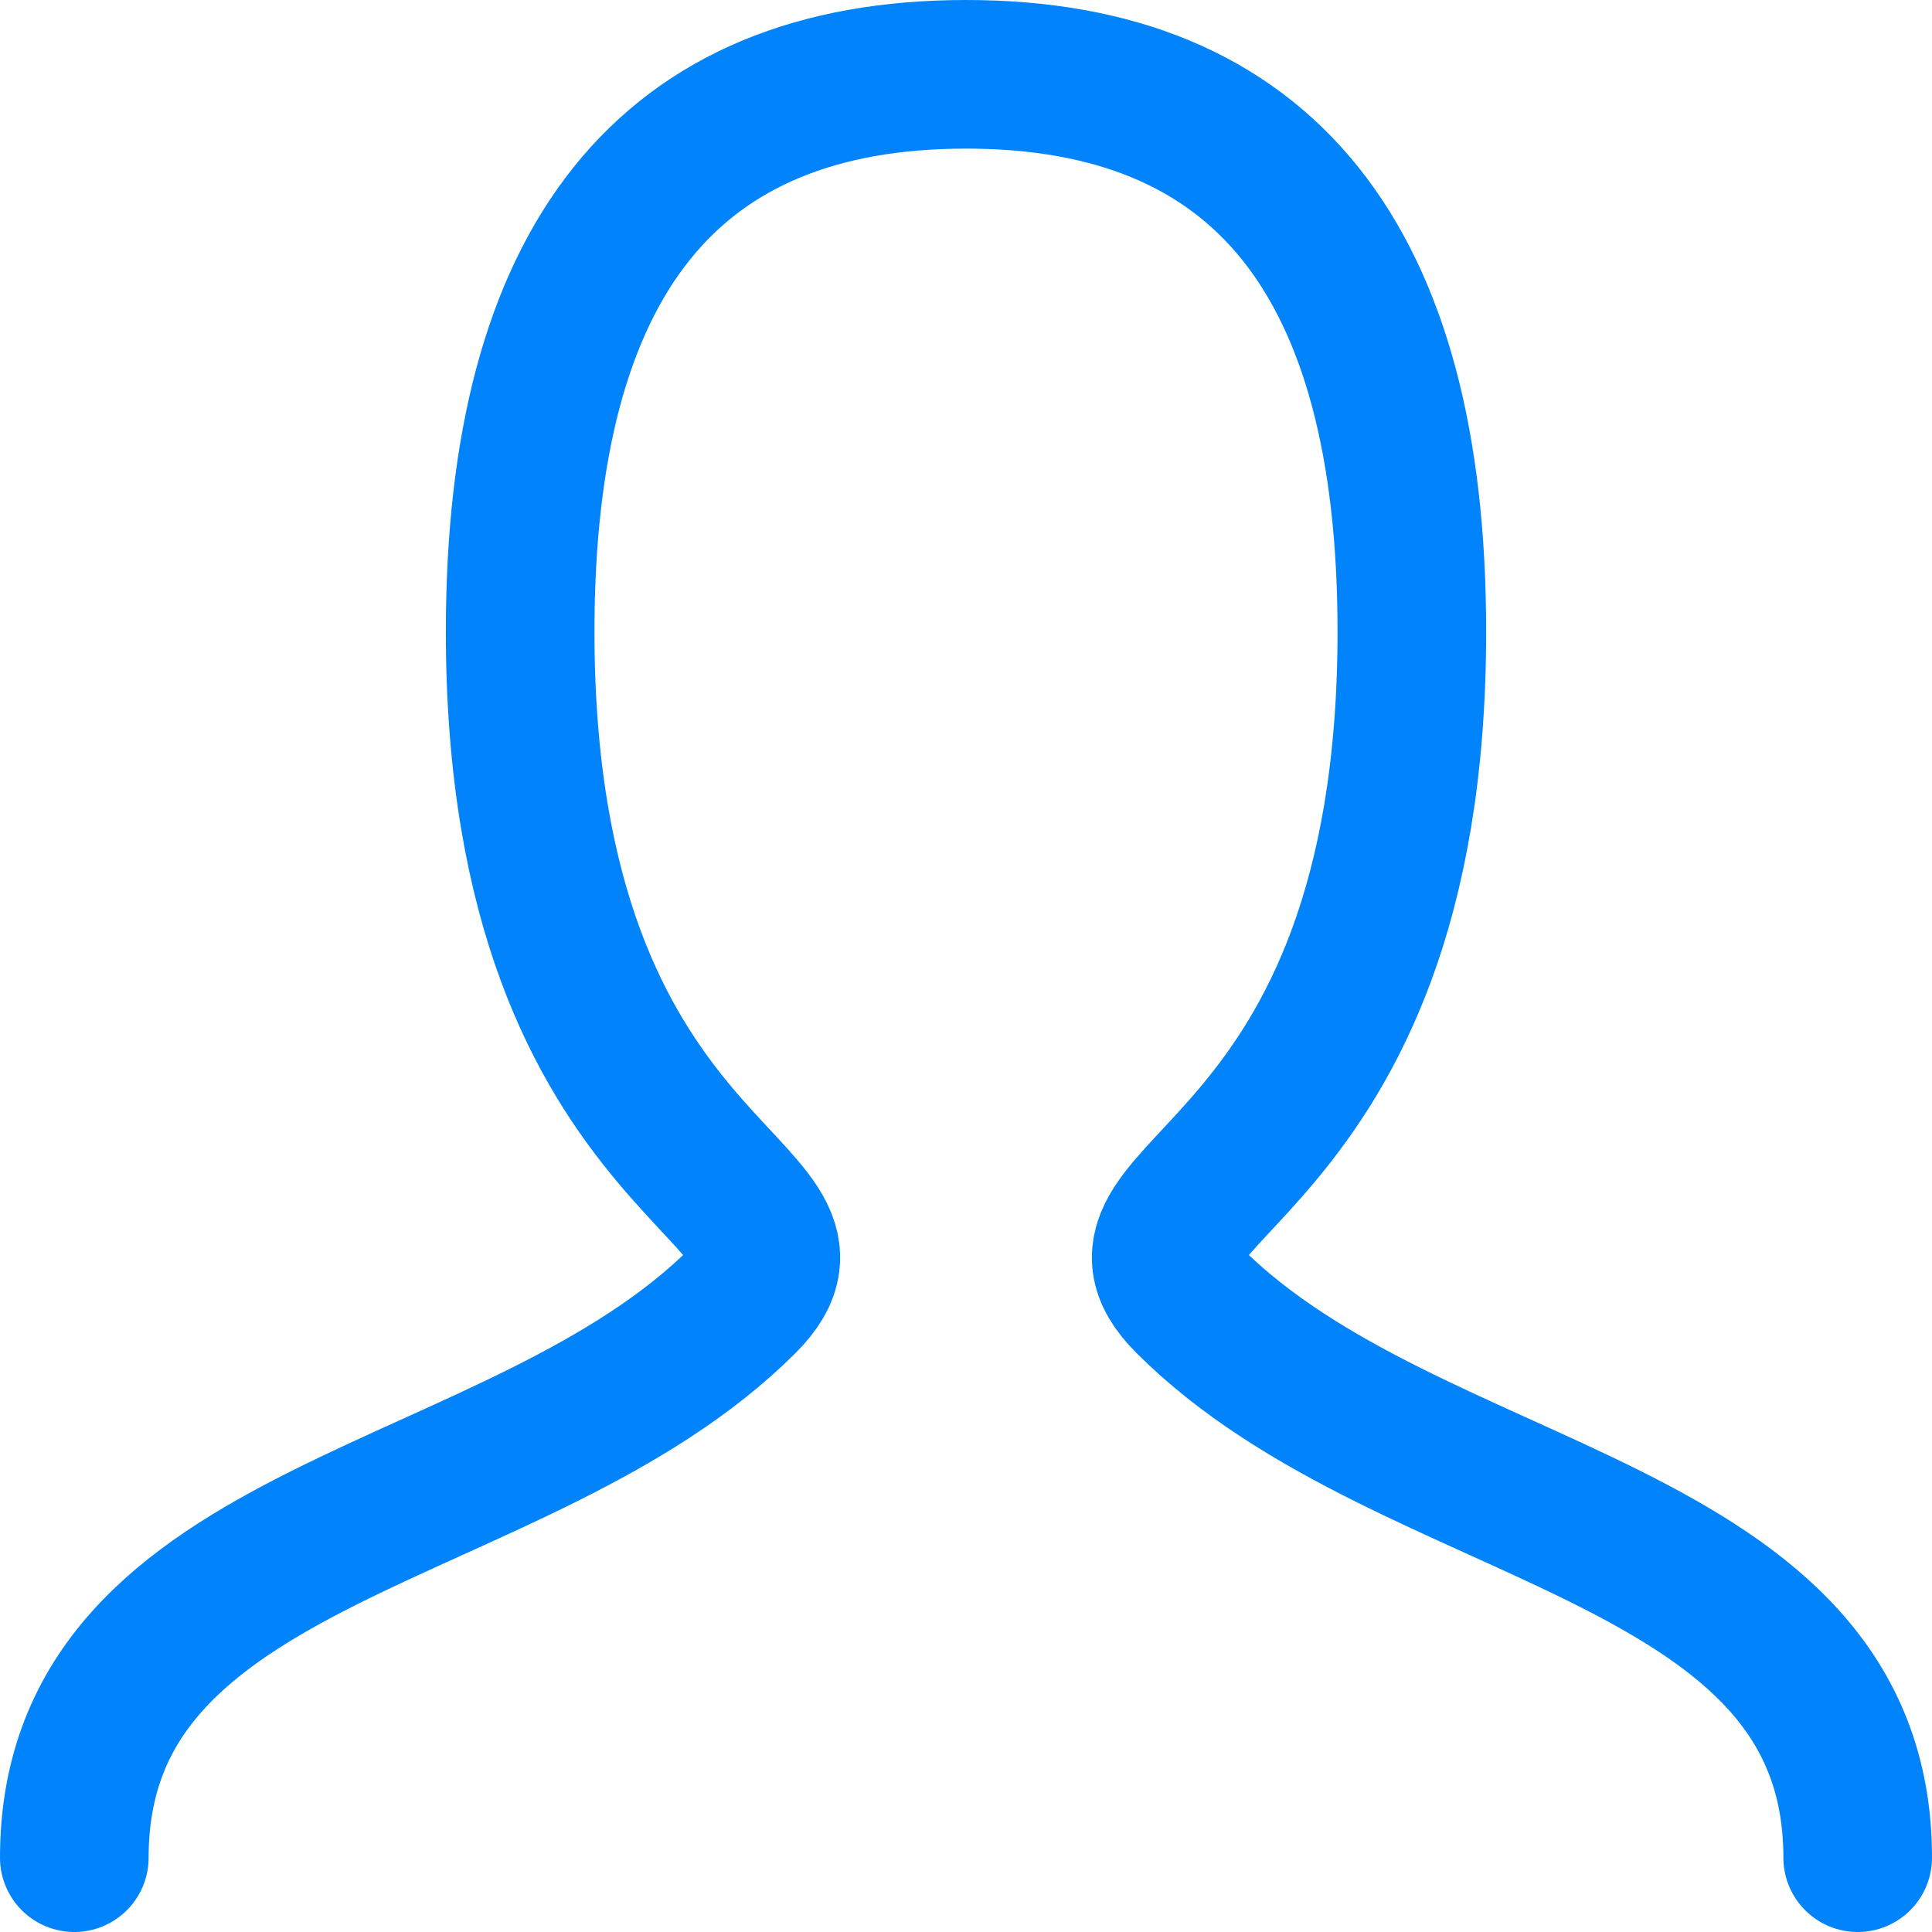
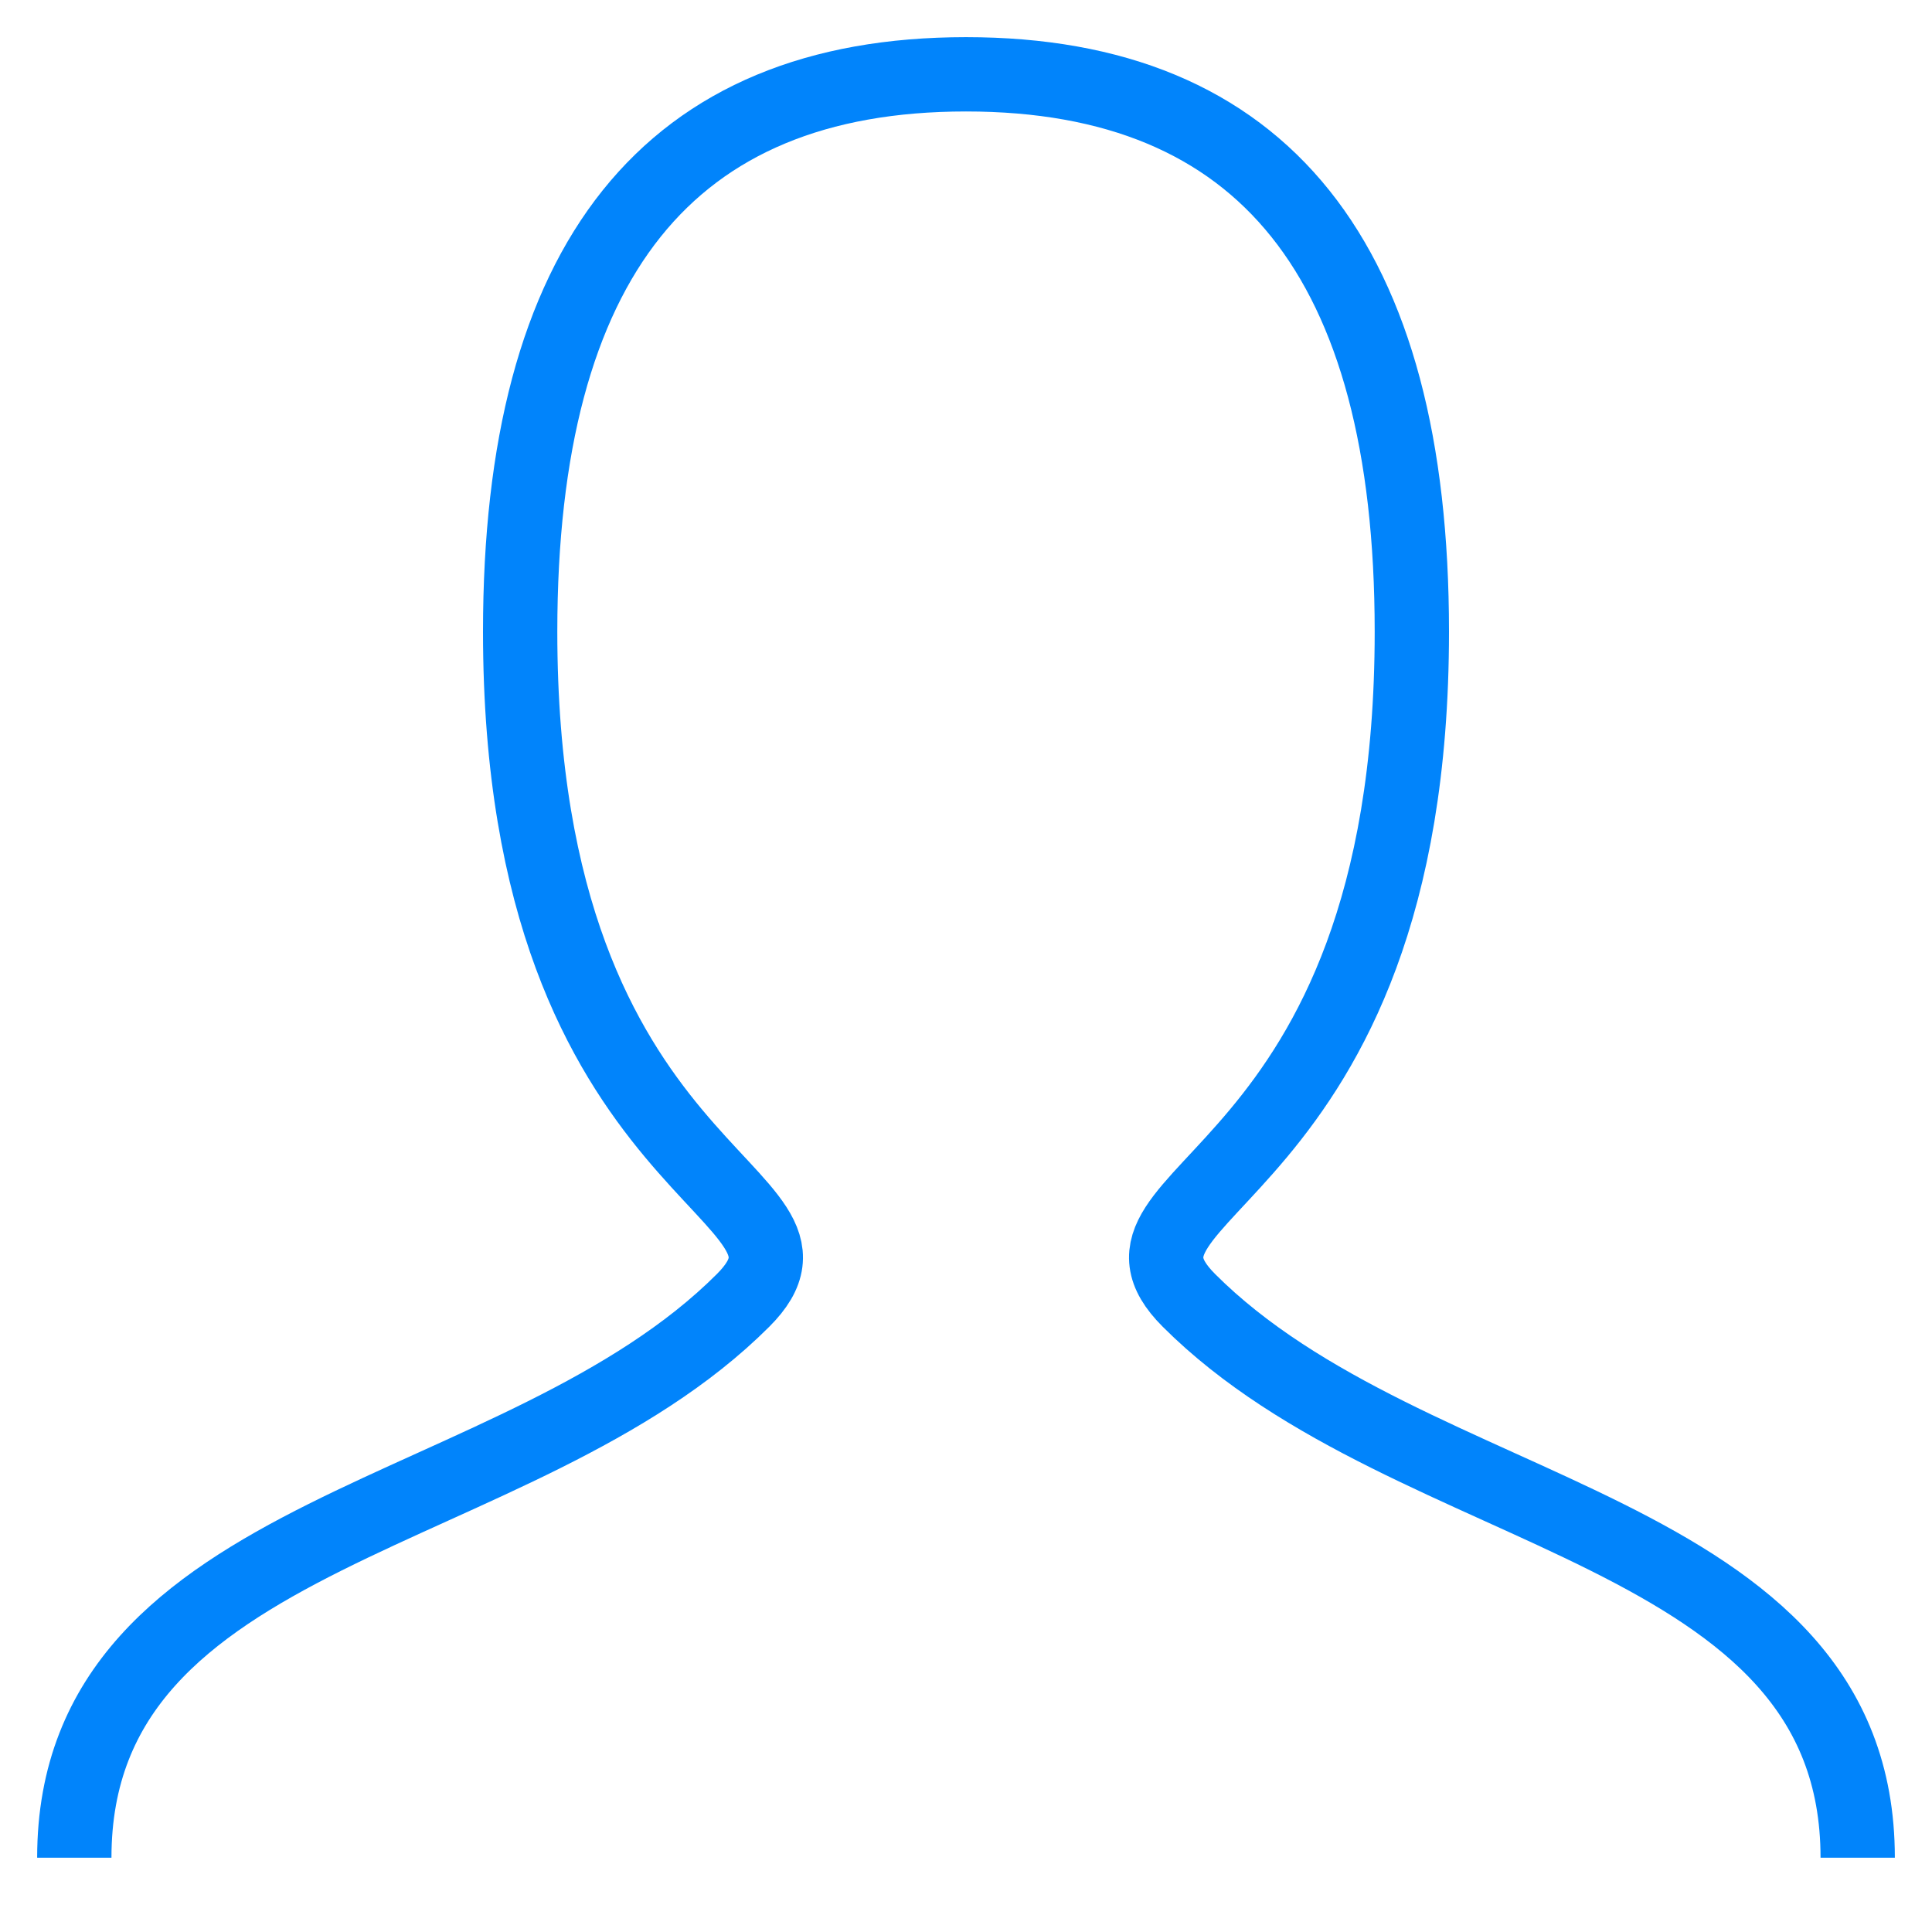
<svg xmlns="http://www.w3.org/2000/svg" width="26" height="26" viewBox="0 0 26 26" fill="none">
-   <path d="M1 25C1 20.5 7 20.5 10 17.5C11.5 16 7 16 7 8.5C7 3.501 8.999 1 13 1C17 1 19 3.501 19 8.5C19 16 14.5 16 16 17.5C19 20.5 25 20.5 25 25" stroke="#0184FB" stroke-width="2" stroke-linecap="round" />
+   <path d="M1 25C1 20.5 7 20.5 10 17.5C11.5 16 7 16 7 8.5C7 3.501 8.999 1 13 1C17 1 19 3.501 19 8.5C19 16 14.5 16 16 17.5C19 20.5 25 20.5 25 25" stroke="#0184FB" strokeWidth="2" strokeLinecap="round" />
</svg>
